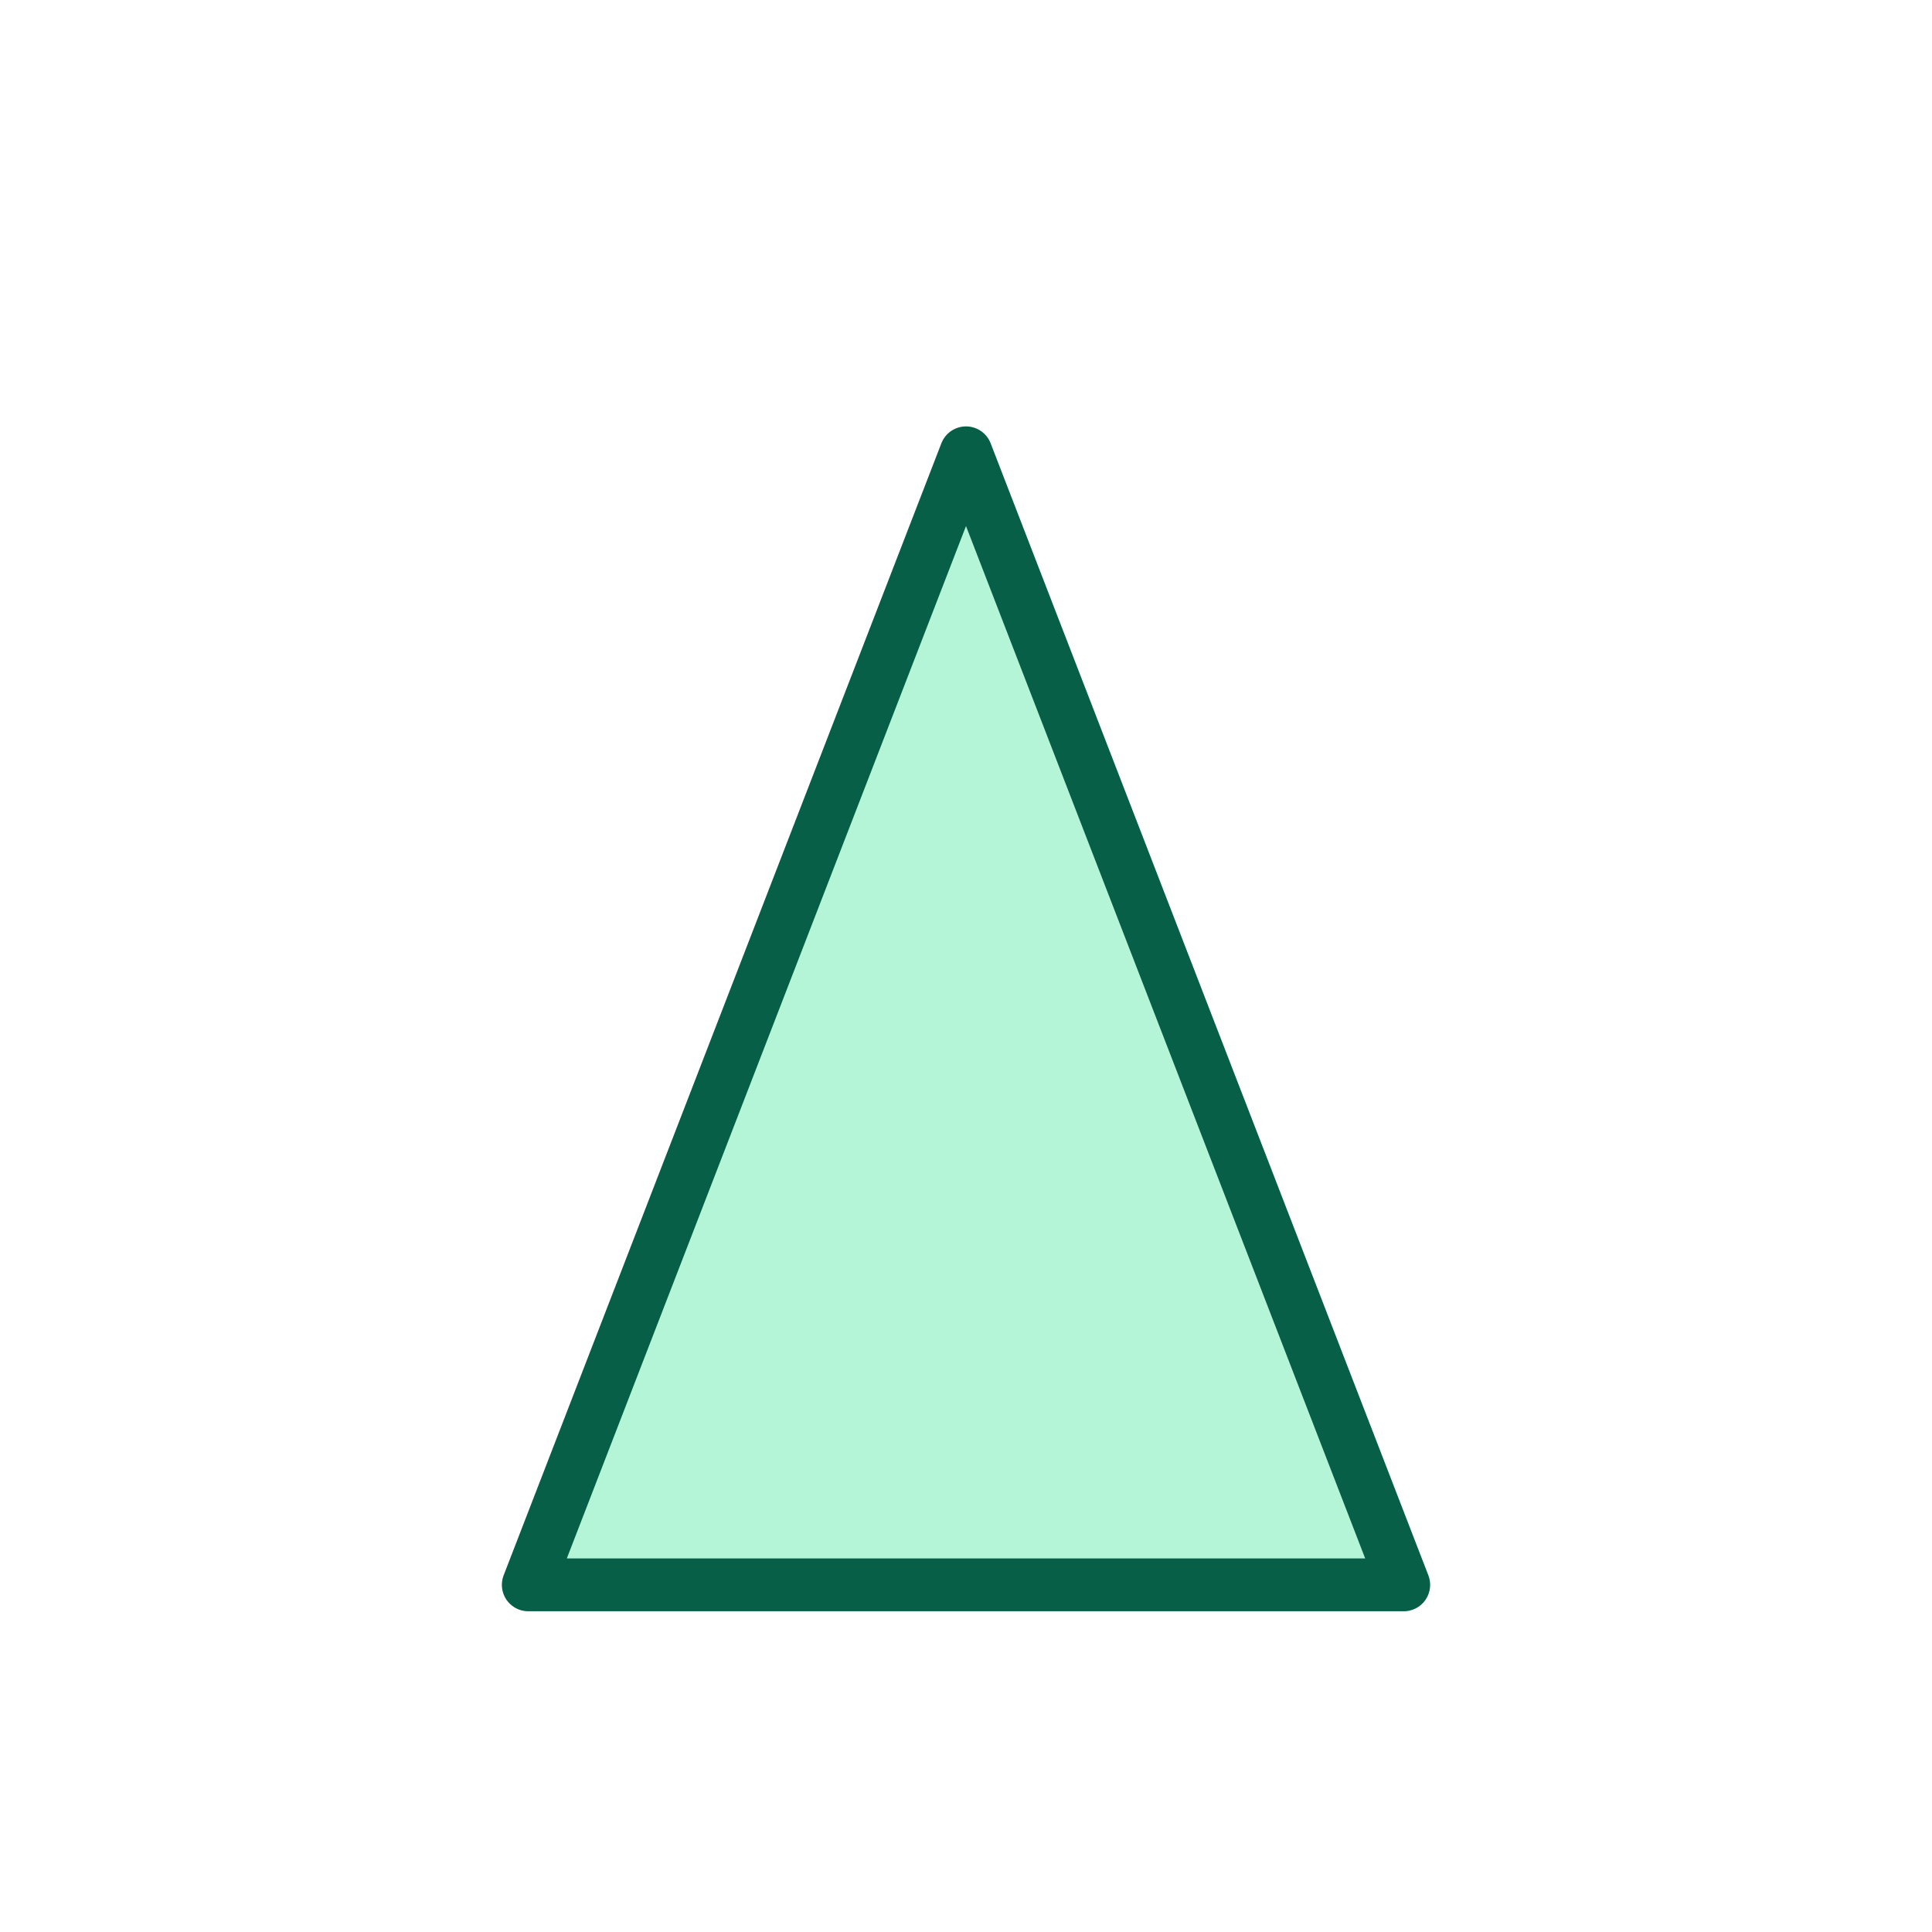
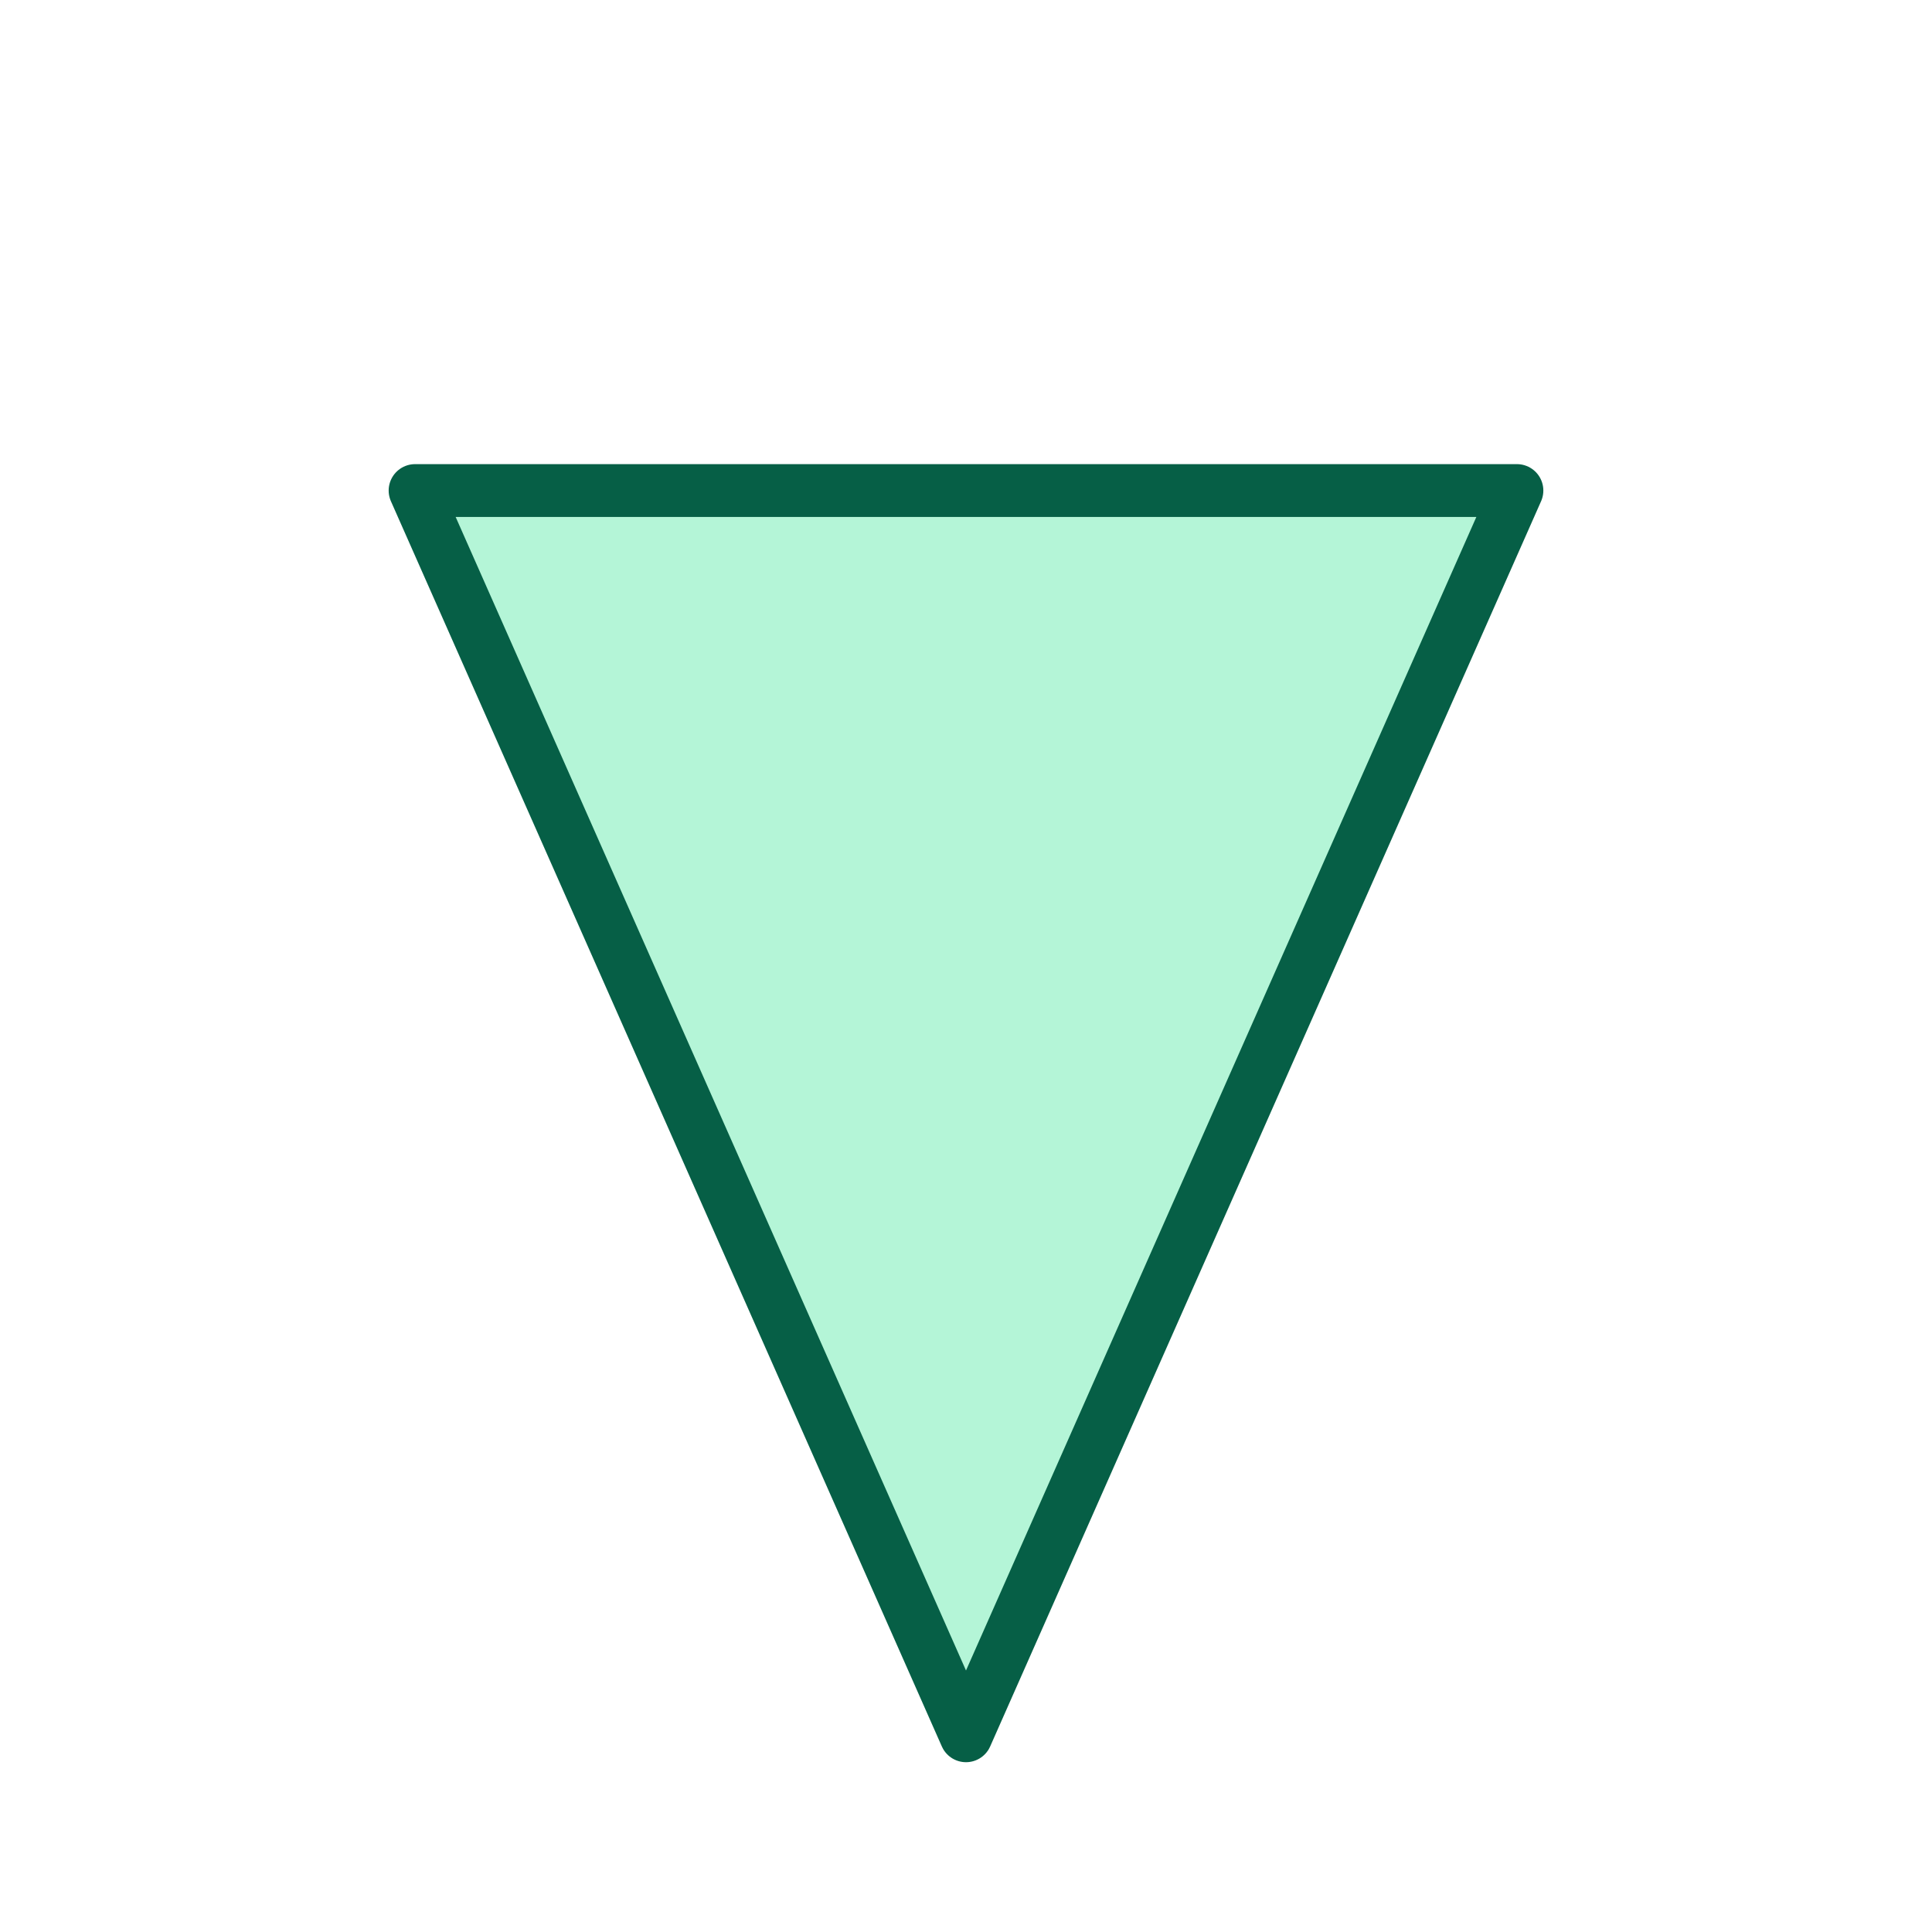
<svg xmlns="http://www.w3.org/2000/svg" width="512" height="512" viewBox="0 0 512 512">
  <rect width="512" height="512" fill="#ffffff" />
-   <polygon points="256,120 140,420 372,420" fill="#a7f3d0" fill-opacity="0.85" stroke="#065f46" stroke-width="14" stroke-linejoin="round" stroke-linecap="round" />
+   <polygon points="110,130 402,130 256,460" fill="#a7f3d0" fill-opacity="0.85" stroke="#065f46" stroke-width="14" stroke-linejoin="round" stroke-linecap="round" />
</svg>
